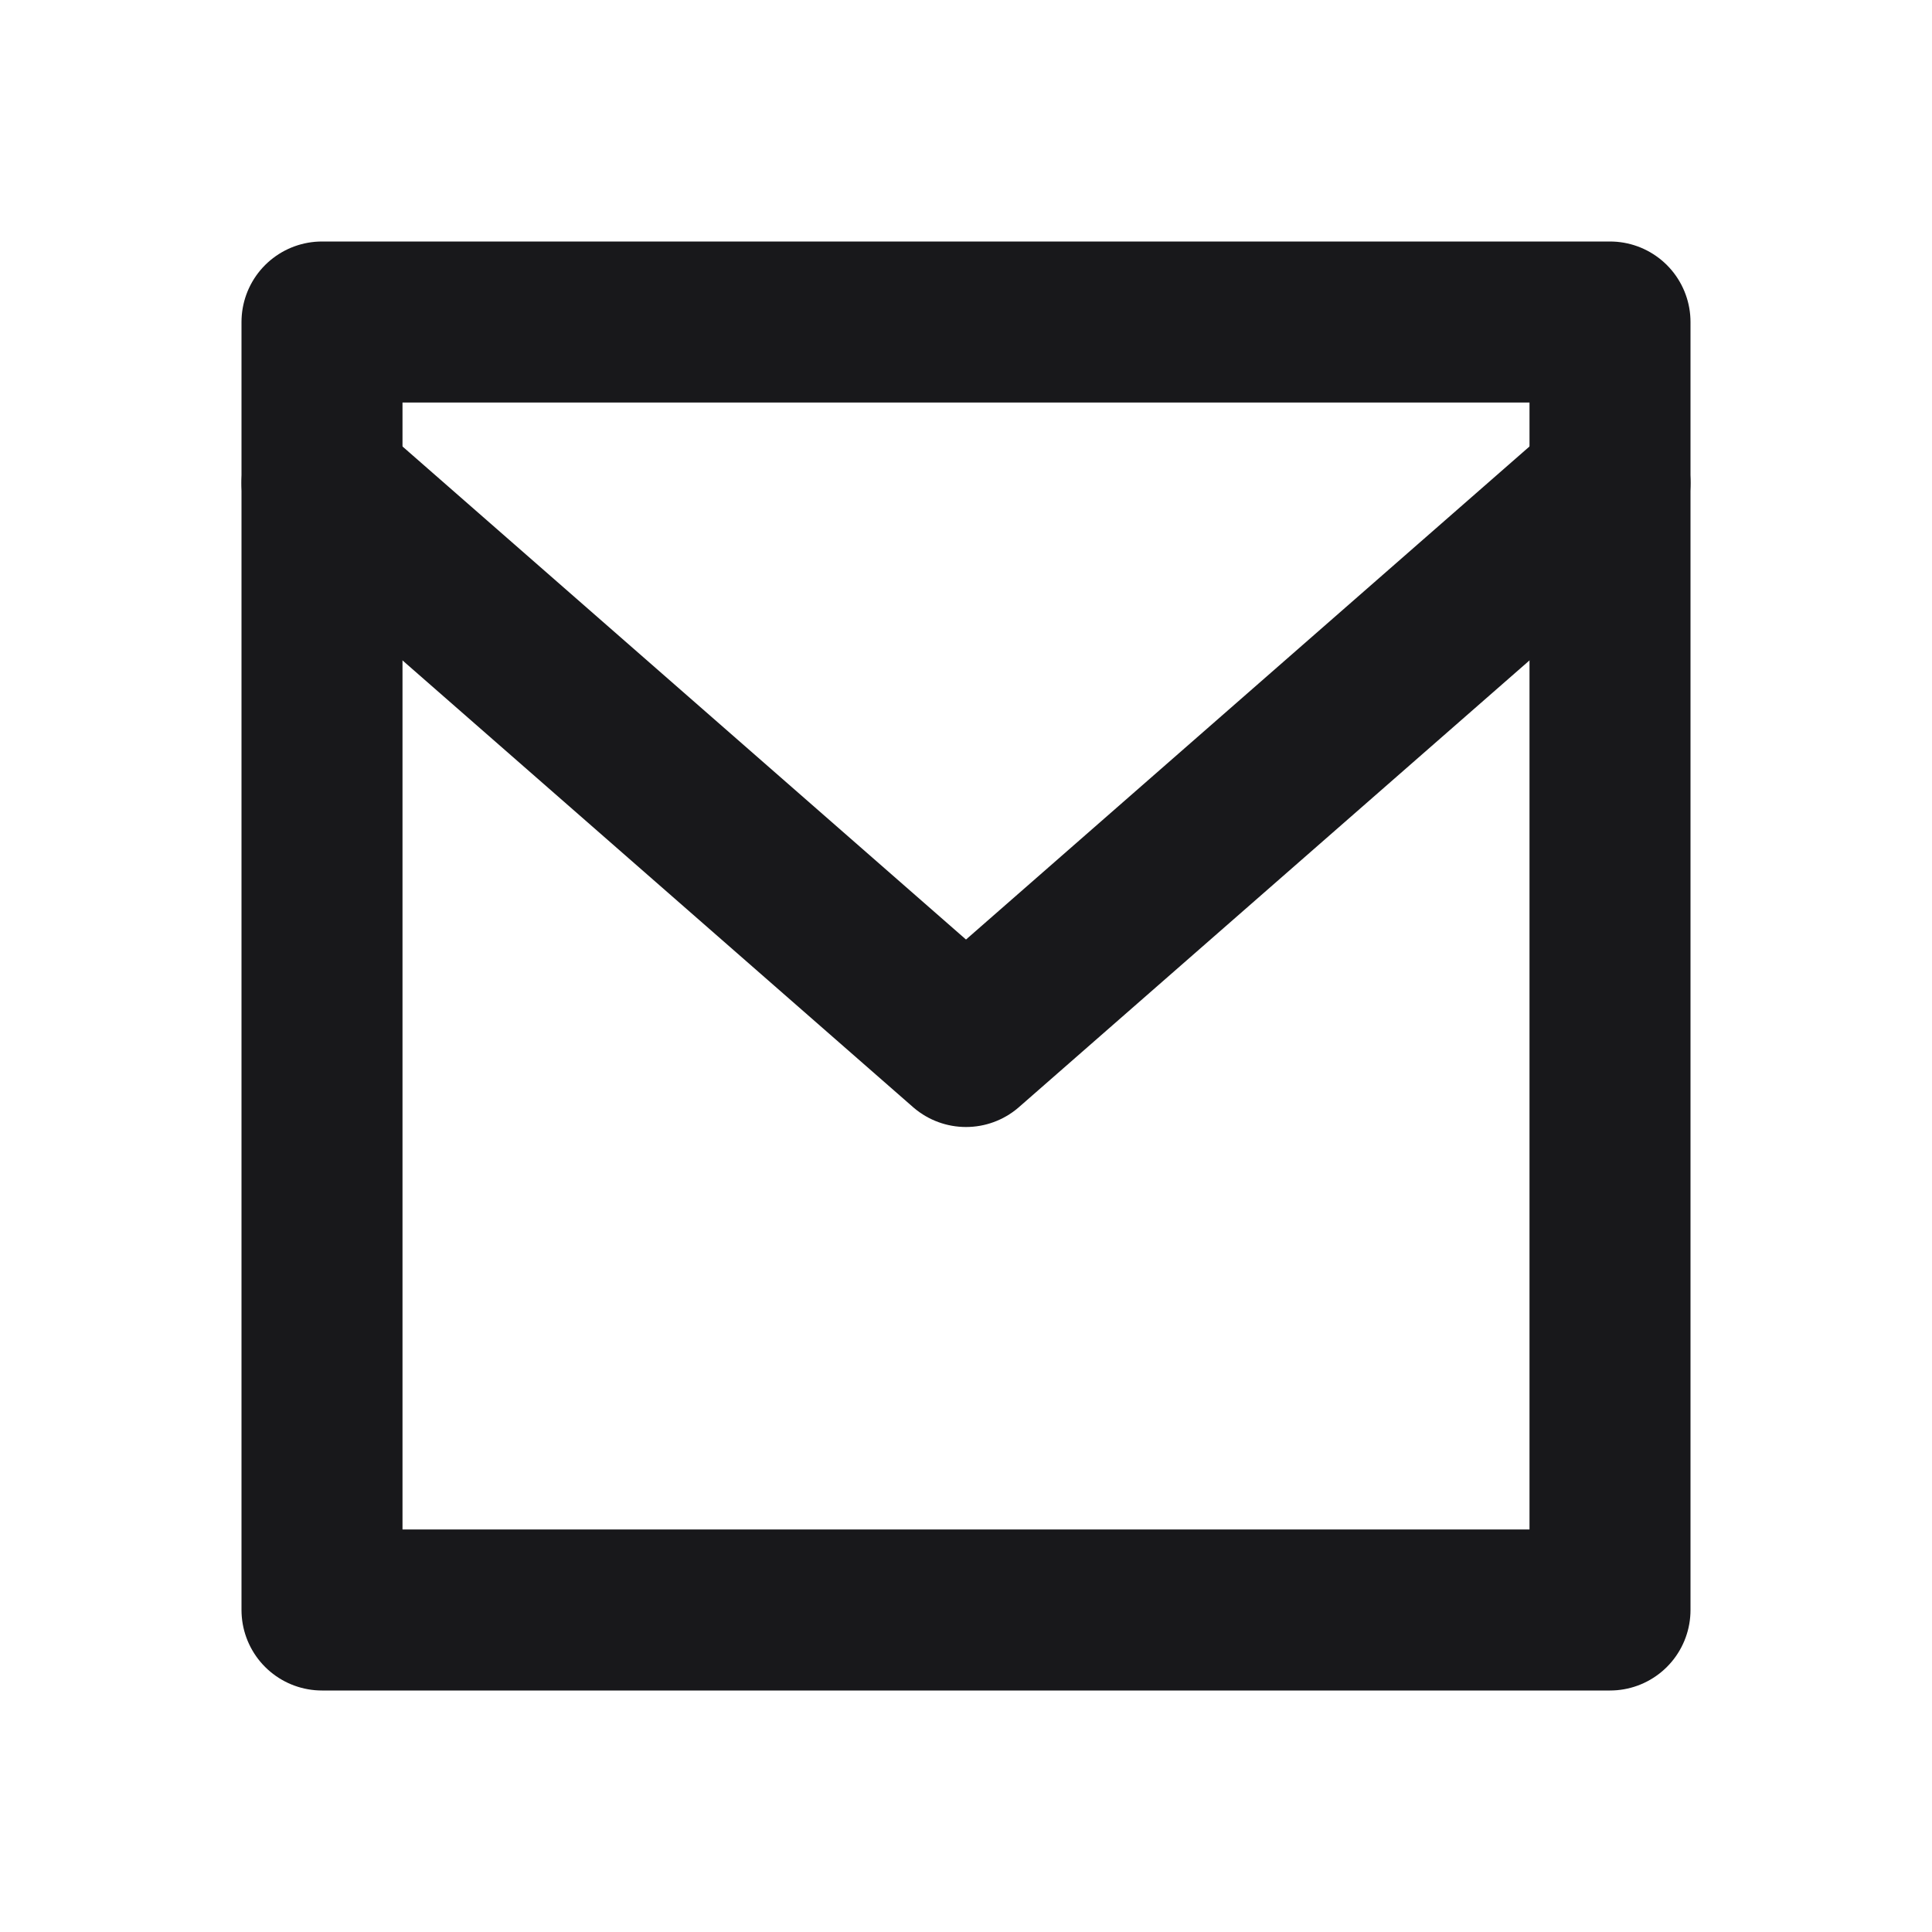
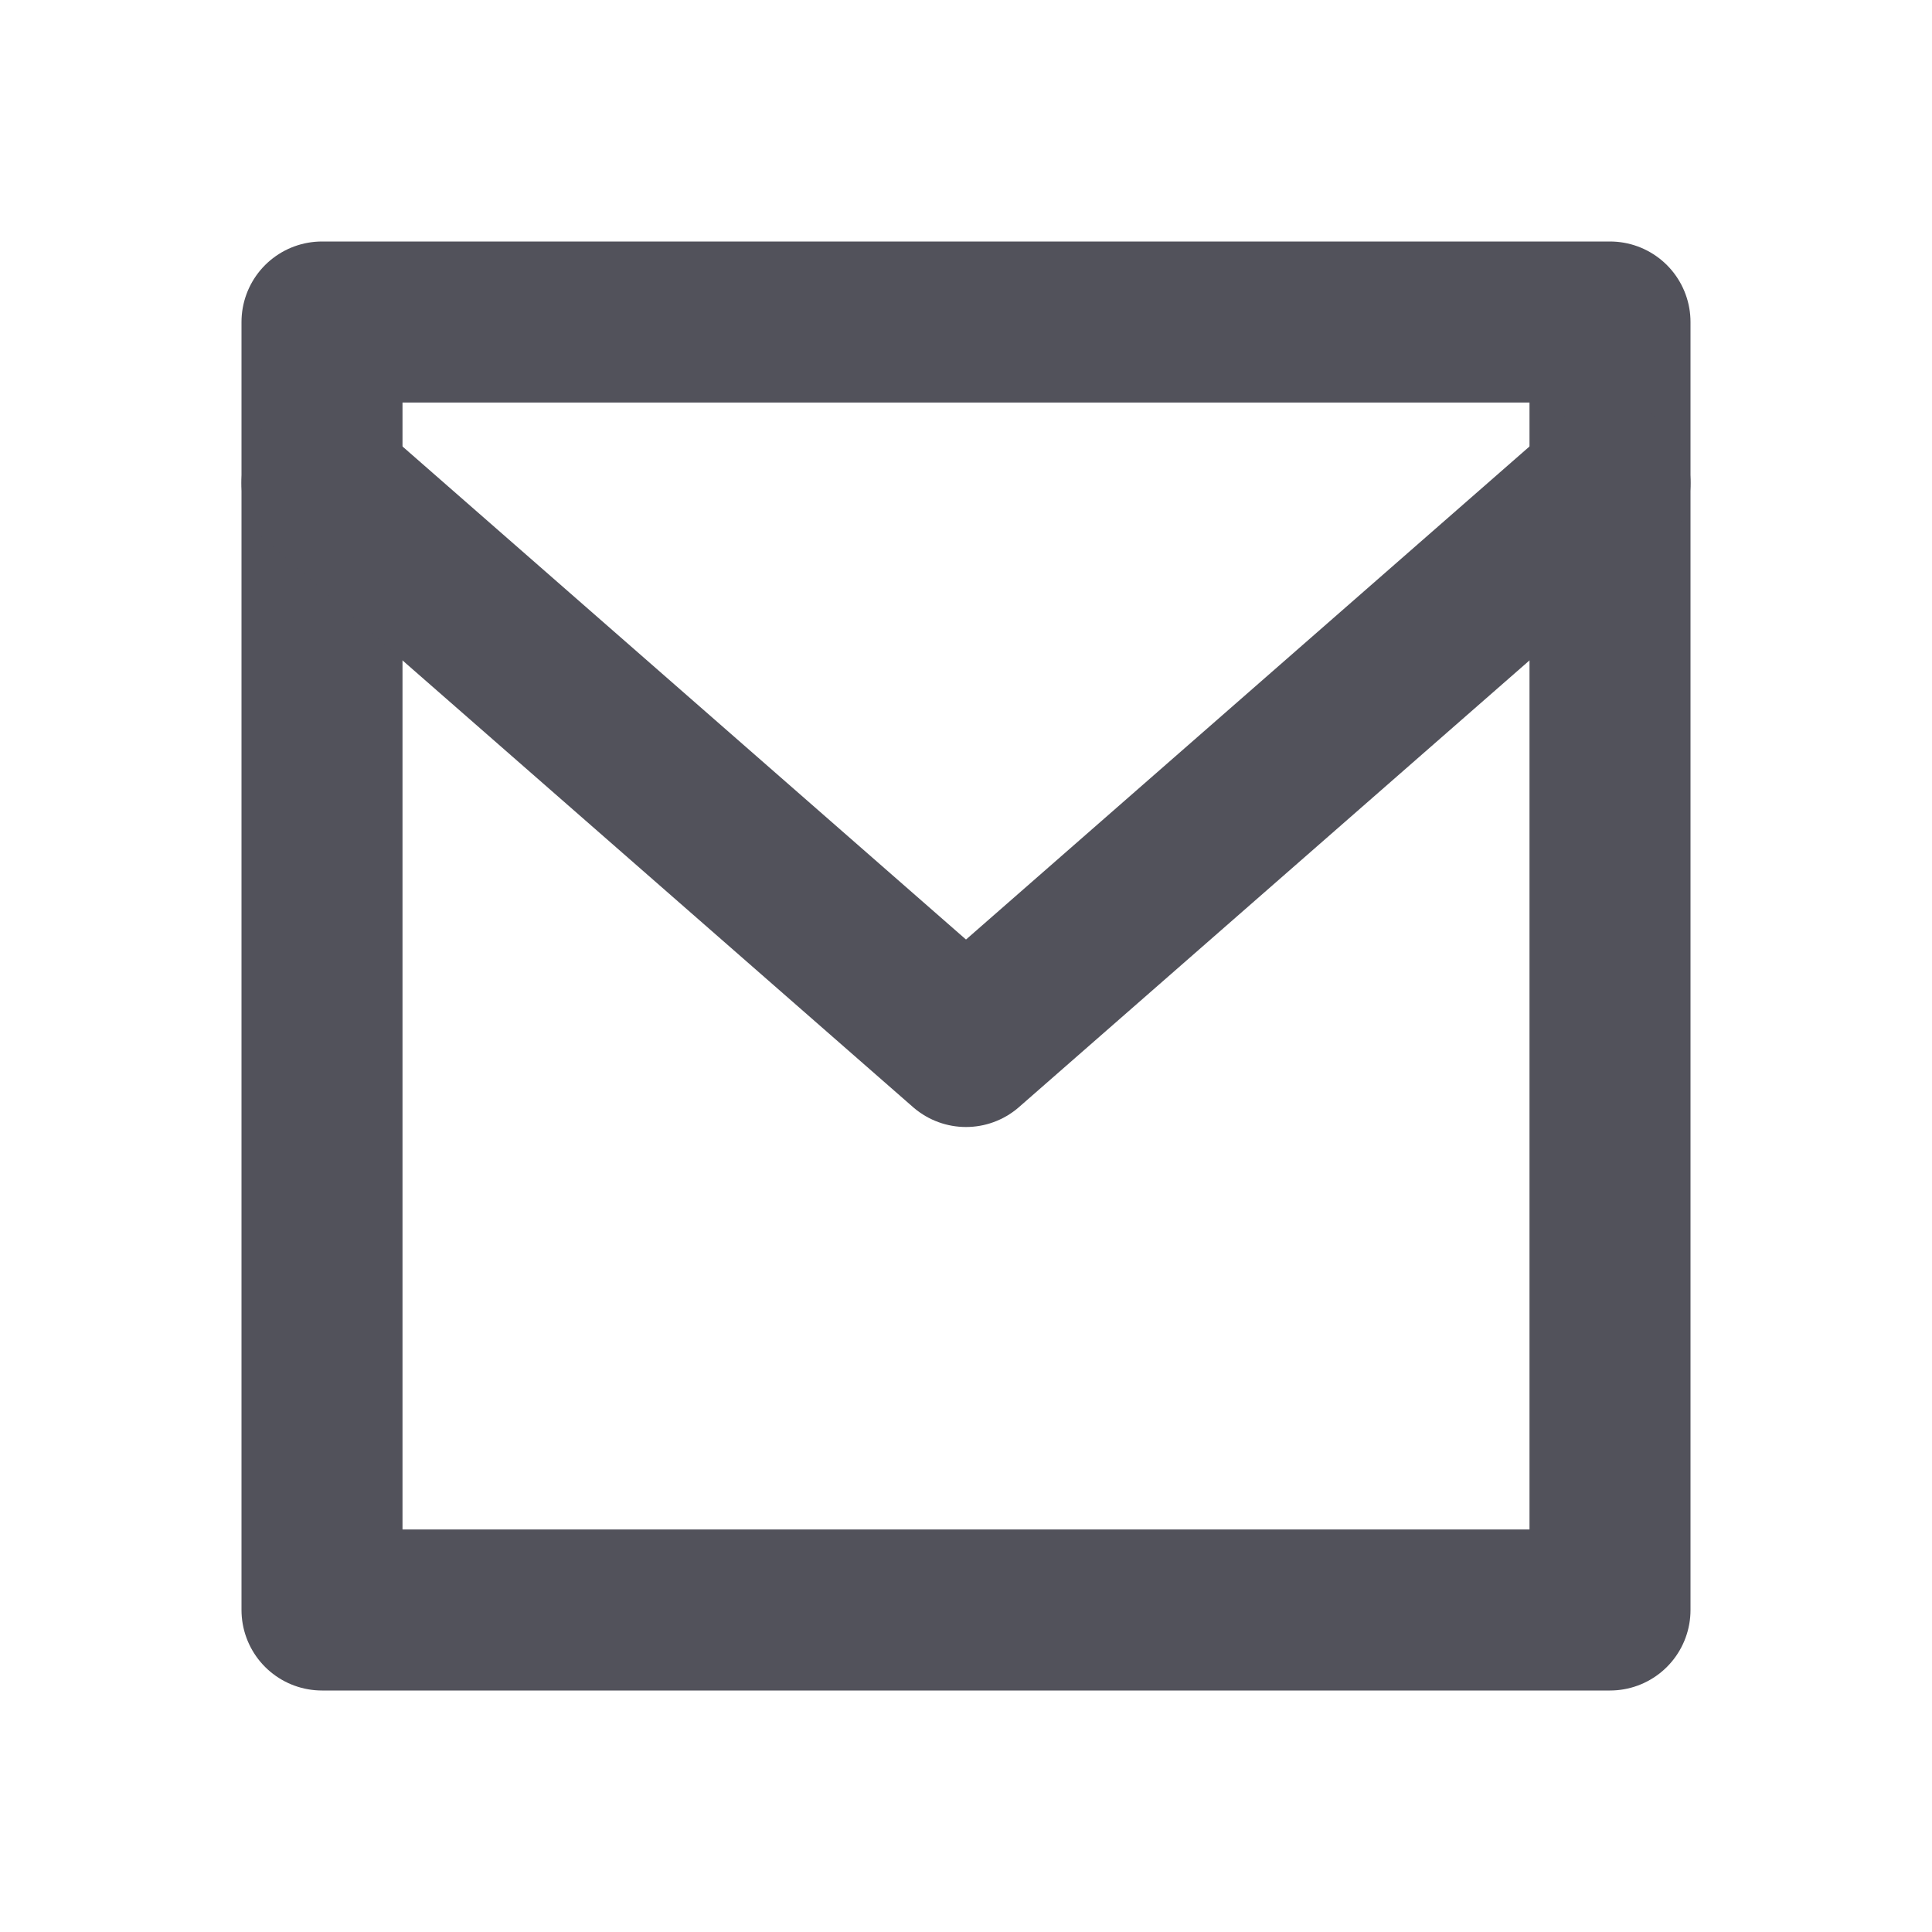
- <svg xmlns="http://www.w3.org/2000/svg" viewBox="0 0 24 24" fill="none" stroke="#18181b" stroke-width="2" stroke-linecap="round" stroke-linejoin="round">
+ <svg xmlns="http://www.w3.org/2000/svg" viewBox="0 0 24 24" fill="none" stroke="#52525b" stroke-width="2" stroke-linecap="round" stroke-linejoin="round">
  <path d="M4 4h16v16H4z" />
  <path d="m4 6 8 7 8-7" />
</svg>
